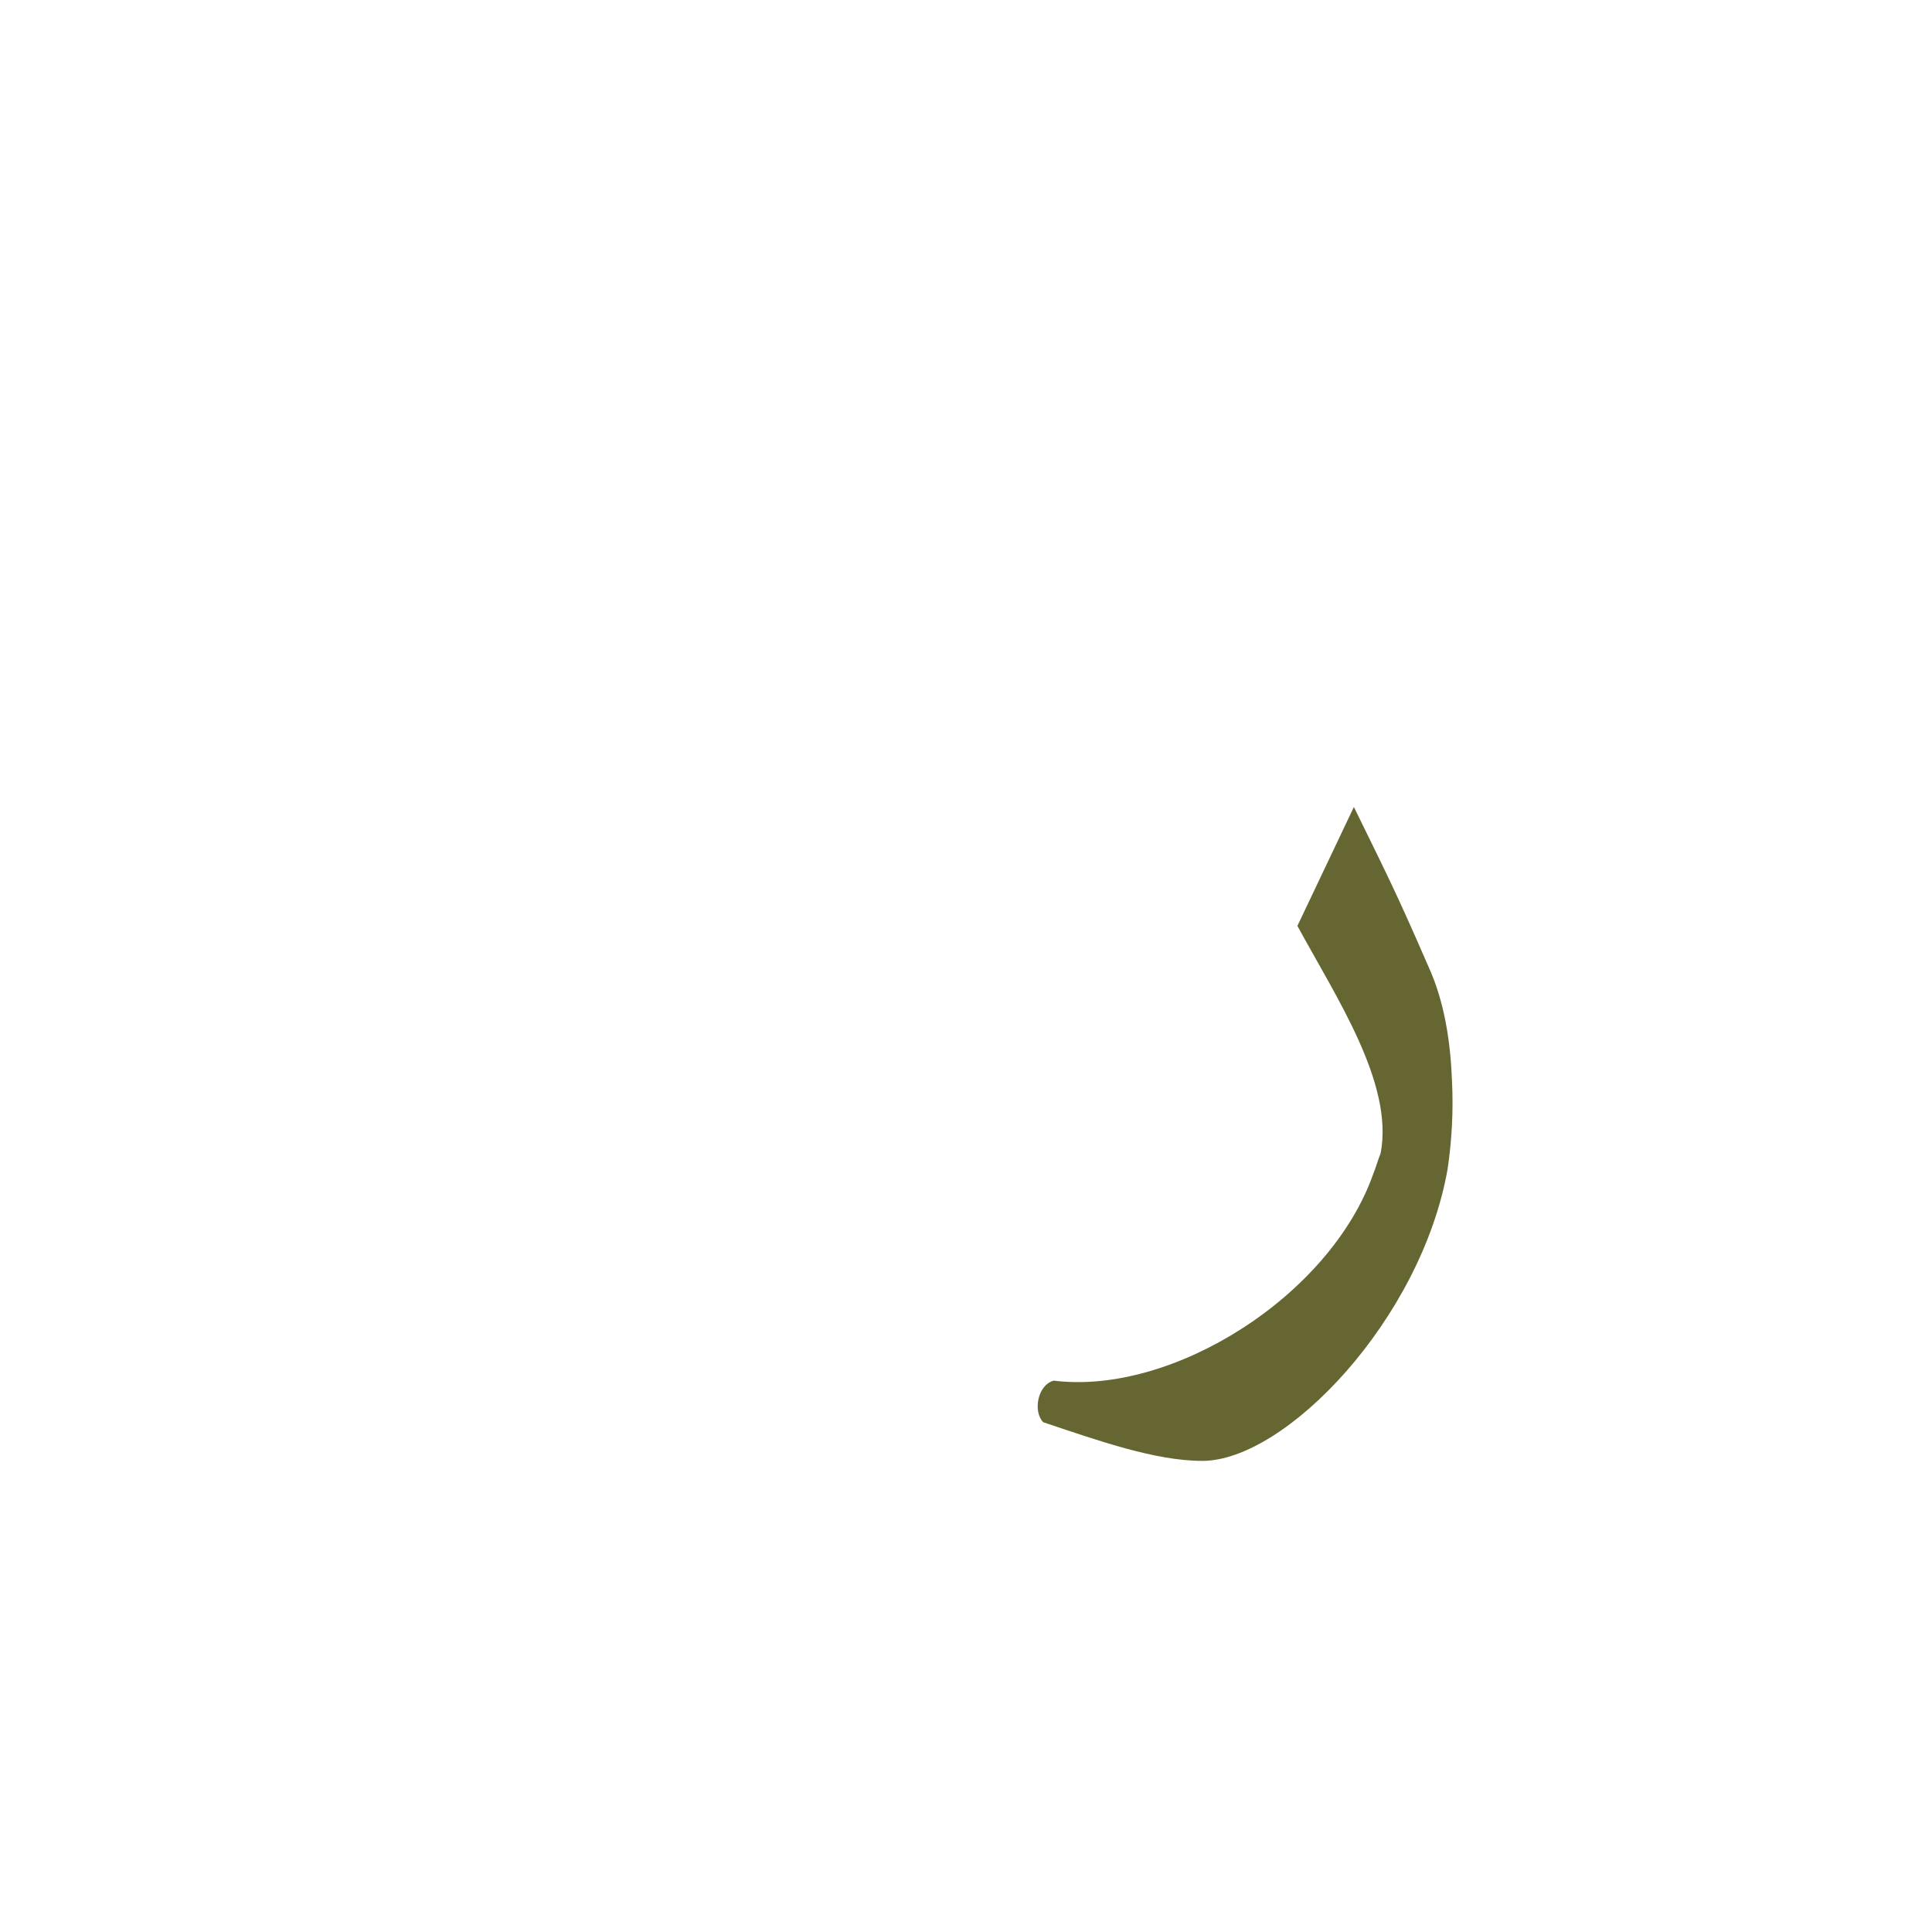
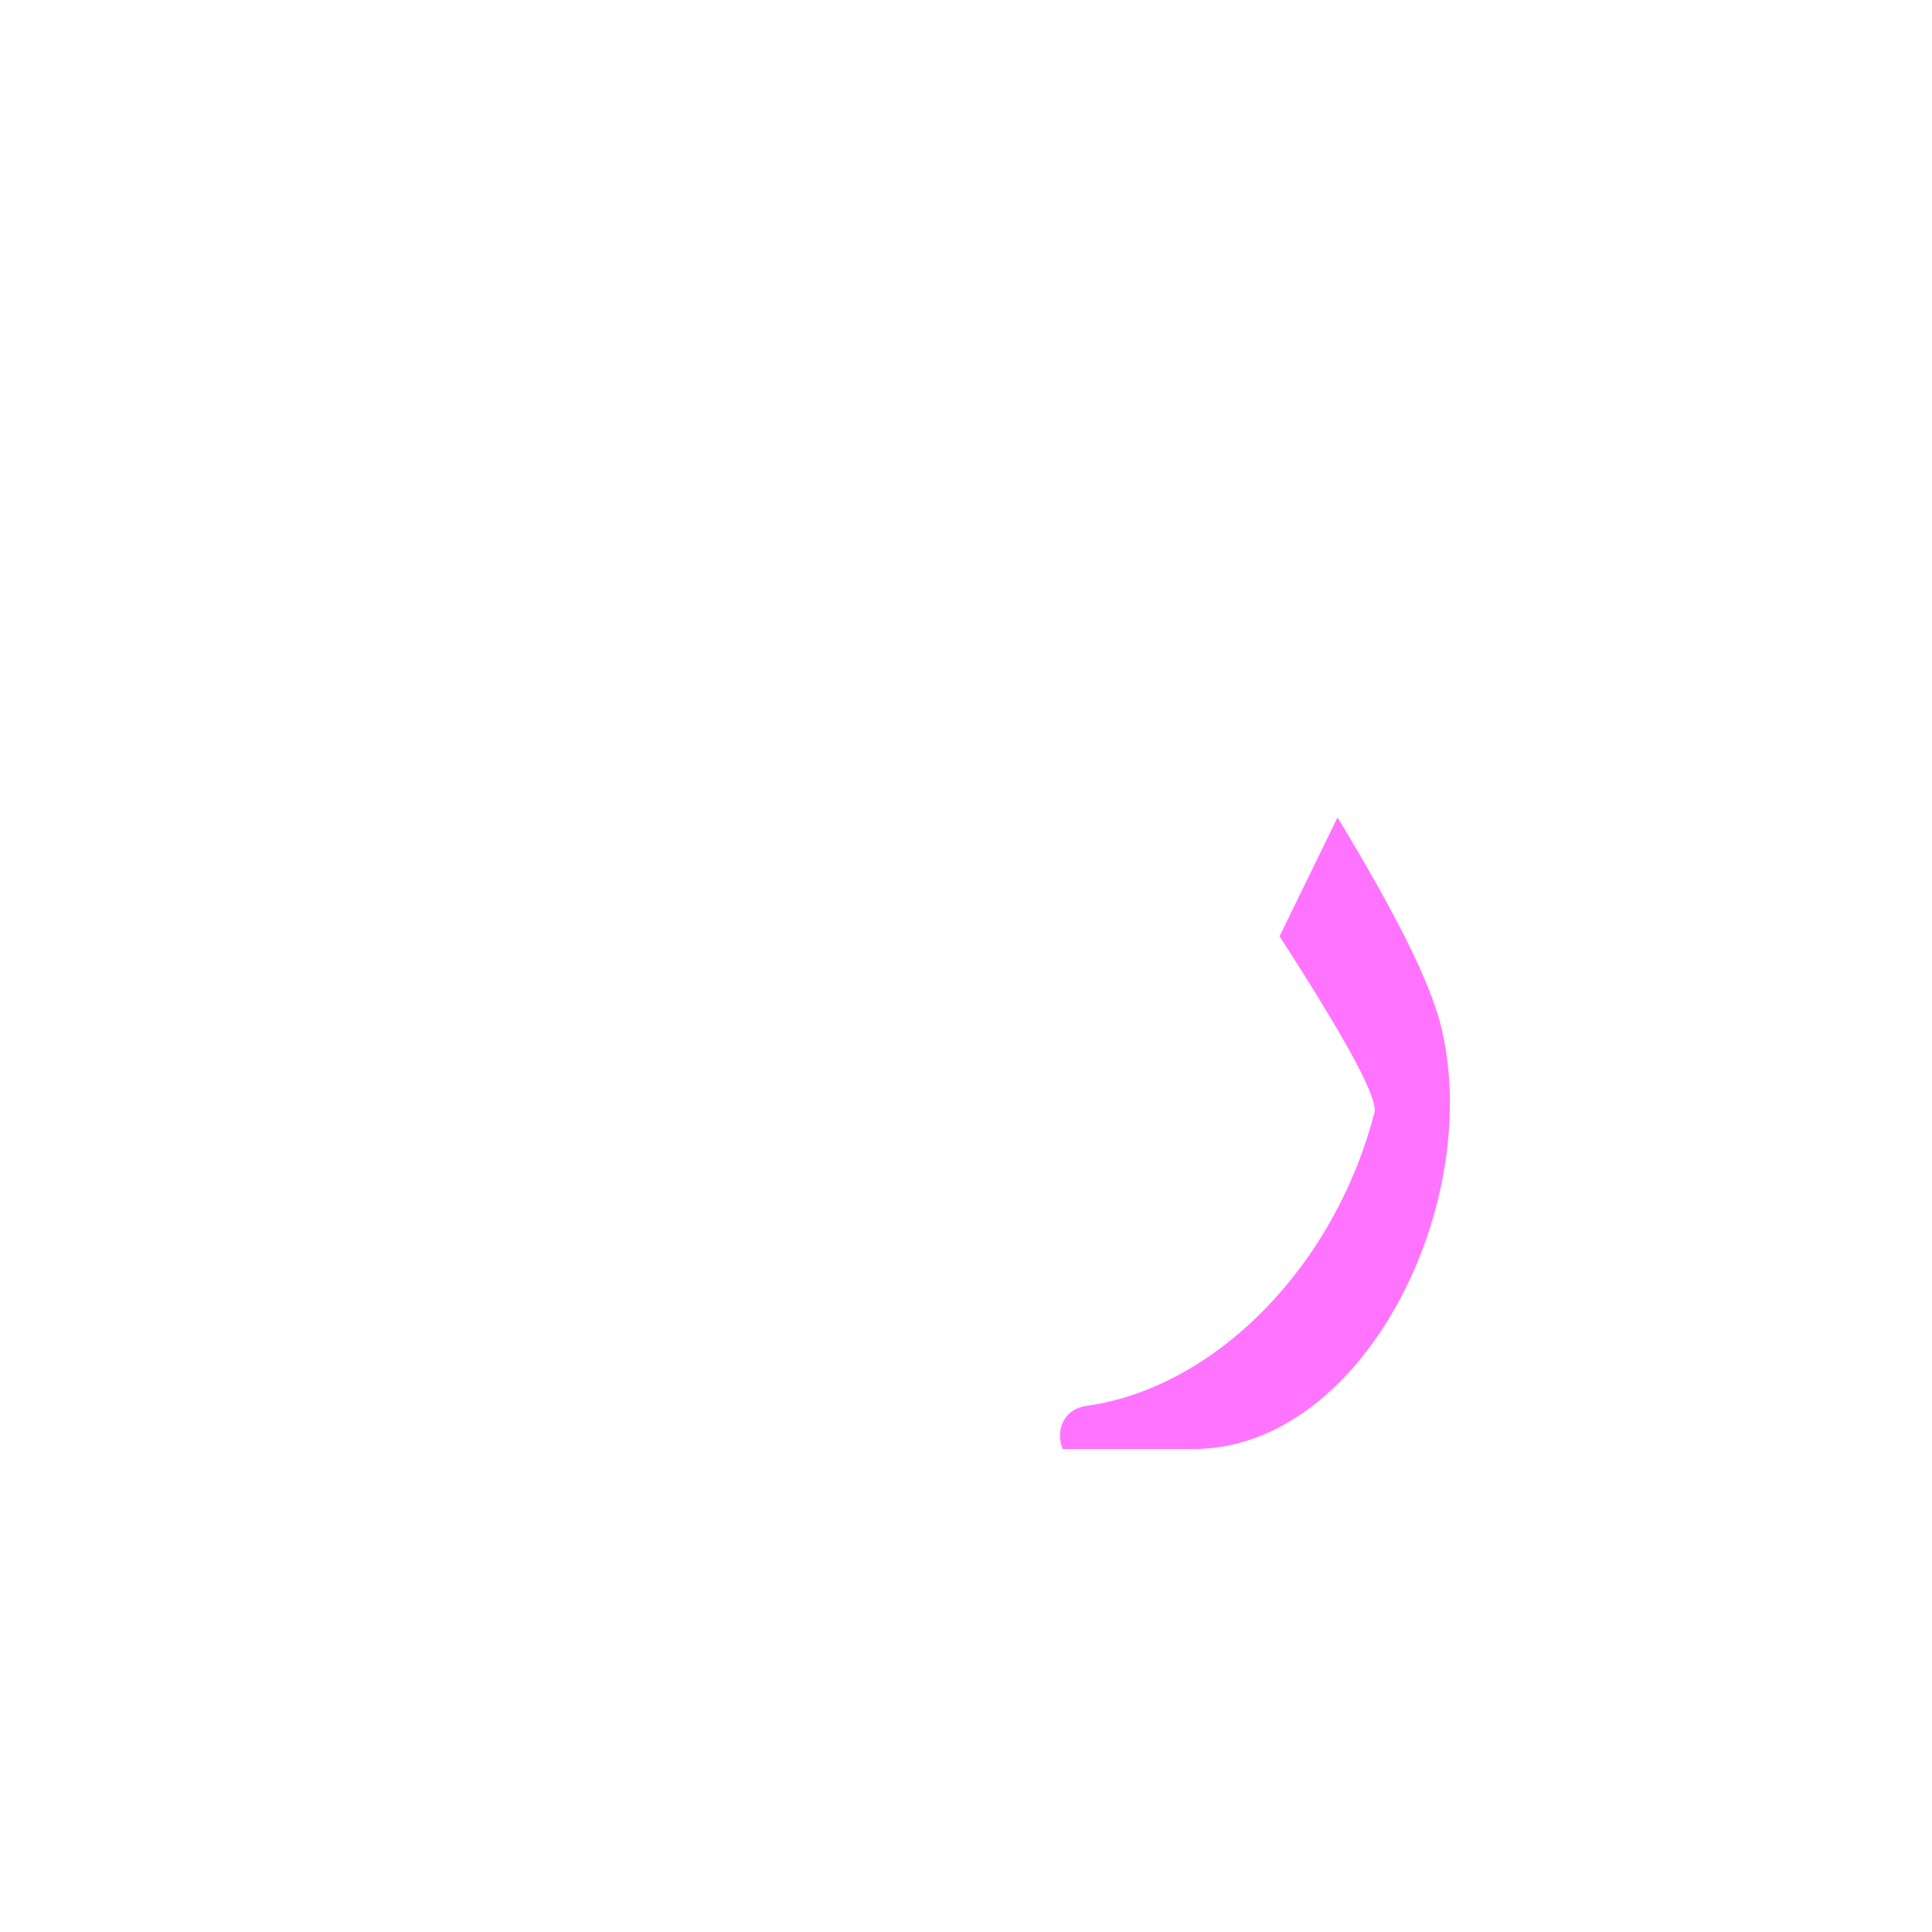
<svg xmlns="http://www.w3.org/2000/svg" xml:space="preserve" width="1300px" height="1300px" version="1.0" style="shape-rendering:geometricPrecision; text-rendering:geometricPrecision; image-rendering:optimizeQuality; fill-rule:evenodd; clip-rule:evenodd" viewBox="0 0 1300 1056">
  <defs>
    <style type="text/css">
   
    .fil0 {fill:#660066;fill-opacity:0.549}
    .fil2 {fill:#CC6633;fill-opacity:0.549}
+     .fil5 {fill:fuchsia;fill-opacity:0.549}
+     .fil4 {fill:#FF6666;fill-opacity:0.549}
    .fil1 {fill:#666633}
    .fil3 {fill:#FF6633}
   
  </style>
  </defs>
  <g id="_100:master" visibility="hidden">
    <path class="fil0" d="M912 730c10,-8 58,-46 -34,-202l39 -80c119,202 35,282 -5,282z" />
    <path class="fil1" d="M930 646l-18 -53 54 -37 12 68c19,107 -93,245 -149,245 -33,0 -83,-5 -119,-18 -7,-7 -4,-25 7,-28 75,10 239,-100 213,-177z" />
  </g>
  <g id="Layer_x0020_1" visibility="hidden">
    <path class="fil2" d="M958 691l-13 -2c5,-46 -46,-136 -64,-162l38 -80c37,56 85,160 39,244z" />
    <path class="fil3" d="M928 612l48 -22c13,109 -71,263 -146,263 -32,0 -83,-6 -118,-18 -7,-7 -4,-25 7,-28 136,-3 226,-118 209,-195z" />
  </g>
  <g id="Layer_x0020_2" visibility="hidden">
    <path class="fil0" d="M912 730c10,-8 58,-46 -34,-202l39 -80c114,212 35,282 -5,282z" />
    <path class="fil1" d="M930 646l44 19c-18,101 -109,196 -165,196 -32,0 -71,-14 -107,-26 -7,-7 -4,-25 7,-28 87,11 205,-69 221,-161z" />
  </g>
  <g id="Layer_x0020_3" visibility="hidden">
    <path class="fil1" d="M930 646c1,-10 1,-20 -3,-30l49 -22c2,23 2,47 -2,71 -18,101 -109,196 -165,196 -32,0 -71,-14 -107,-26 -7,-7 -4,-25 7,-28 87,11 205,-69 221,-161z" />
    <path class="fil0" d="M913 714c10,-8 58,-46 -34,-203l39 -79c114,212 35,282 -5,282z" />
  </g>
-   <g id="Layer_x0020_4">
-     <path class="fil1" d="M977 605c1,20 0,40 -3,60 -18,101 -109,196 -165,196 -32,0 -71,-14 -107,-26 -7,-7 -4,-25 7,-28 80,10 186,-57 215,-139l0 0c2,-5 3,-9 5,-14 9,-47 -30,-105 -56,-153l38 -80c20,41 27,54 50,107 11,24 15,51 16,77z" />
+   <g id="Layer_x0020_4" visibility="hidden">
+     <path class="fil1" d="M930 646c1,-10 1,-20 -3,-30l49 -22c2,23 2,47 -2,71 -18,101 -109,196 -165,196 -32,0 -71,-14 -107,-26 -7,-7 -4,-25 7,-28 87,11 205,-69 221,-161z" />
+     <path class="fil4" d="M967 689l-43 -21c23,-48 -22,-114 -51,-167l38 -80c20,41 27,54 50,107 23,52 18,119 6,161z" />
+   </g>
+   <g id="Layer_x0020_5" visibility="hidden">
+     <path class="fil0" d="M936 600l37 -31c1,124 -88,252 -182,235l-110 -20c-2,-16 5,-19 17,-19 86,-3 230,-68 238,-165z" />
+     <path class="fil0" d="M953 656l-25 -11c13,-38 -8,-87 -46,-133l38 -80c62,94 69,140 33,224z" />
+   </g>
+   <g id="Layer_x0020_6" visibility="hidden">
+     <path class="fil0" d="M932 639c1,-33 -19,-89 -50,-127l38 -80c46,70 62,130 52,182 -11,114 -94,230 -181,215l-110 -20c-2,-16 5,-20 17,-20 79,-3 207,-65 234,-150z" />
+   </g>
+   <g id="Layer_x0020_7">
+     <path class="fil5" d="M925 626c1,-10 -15,-42 -64,-118l39 -80c41,68 61,109 69,138 31,120 -51,287 -166,287l-88 0c-5,-13 1,-27 16,-29 86,-12 167,-93 194,-198z" />
  </g>
</svg>
